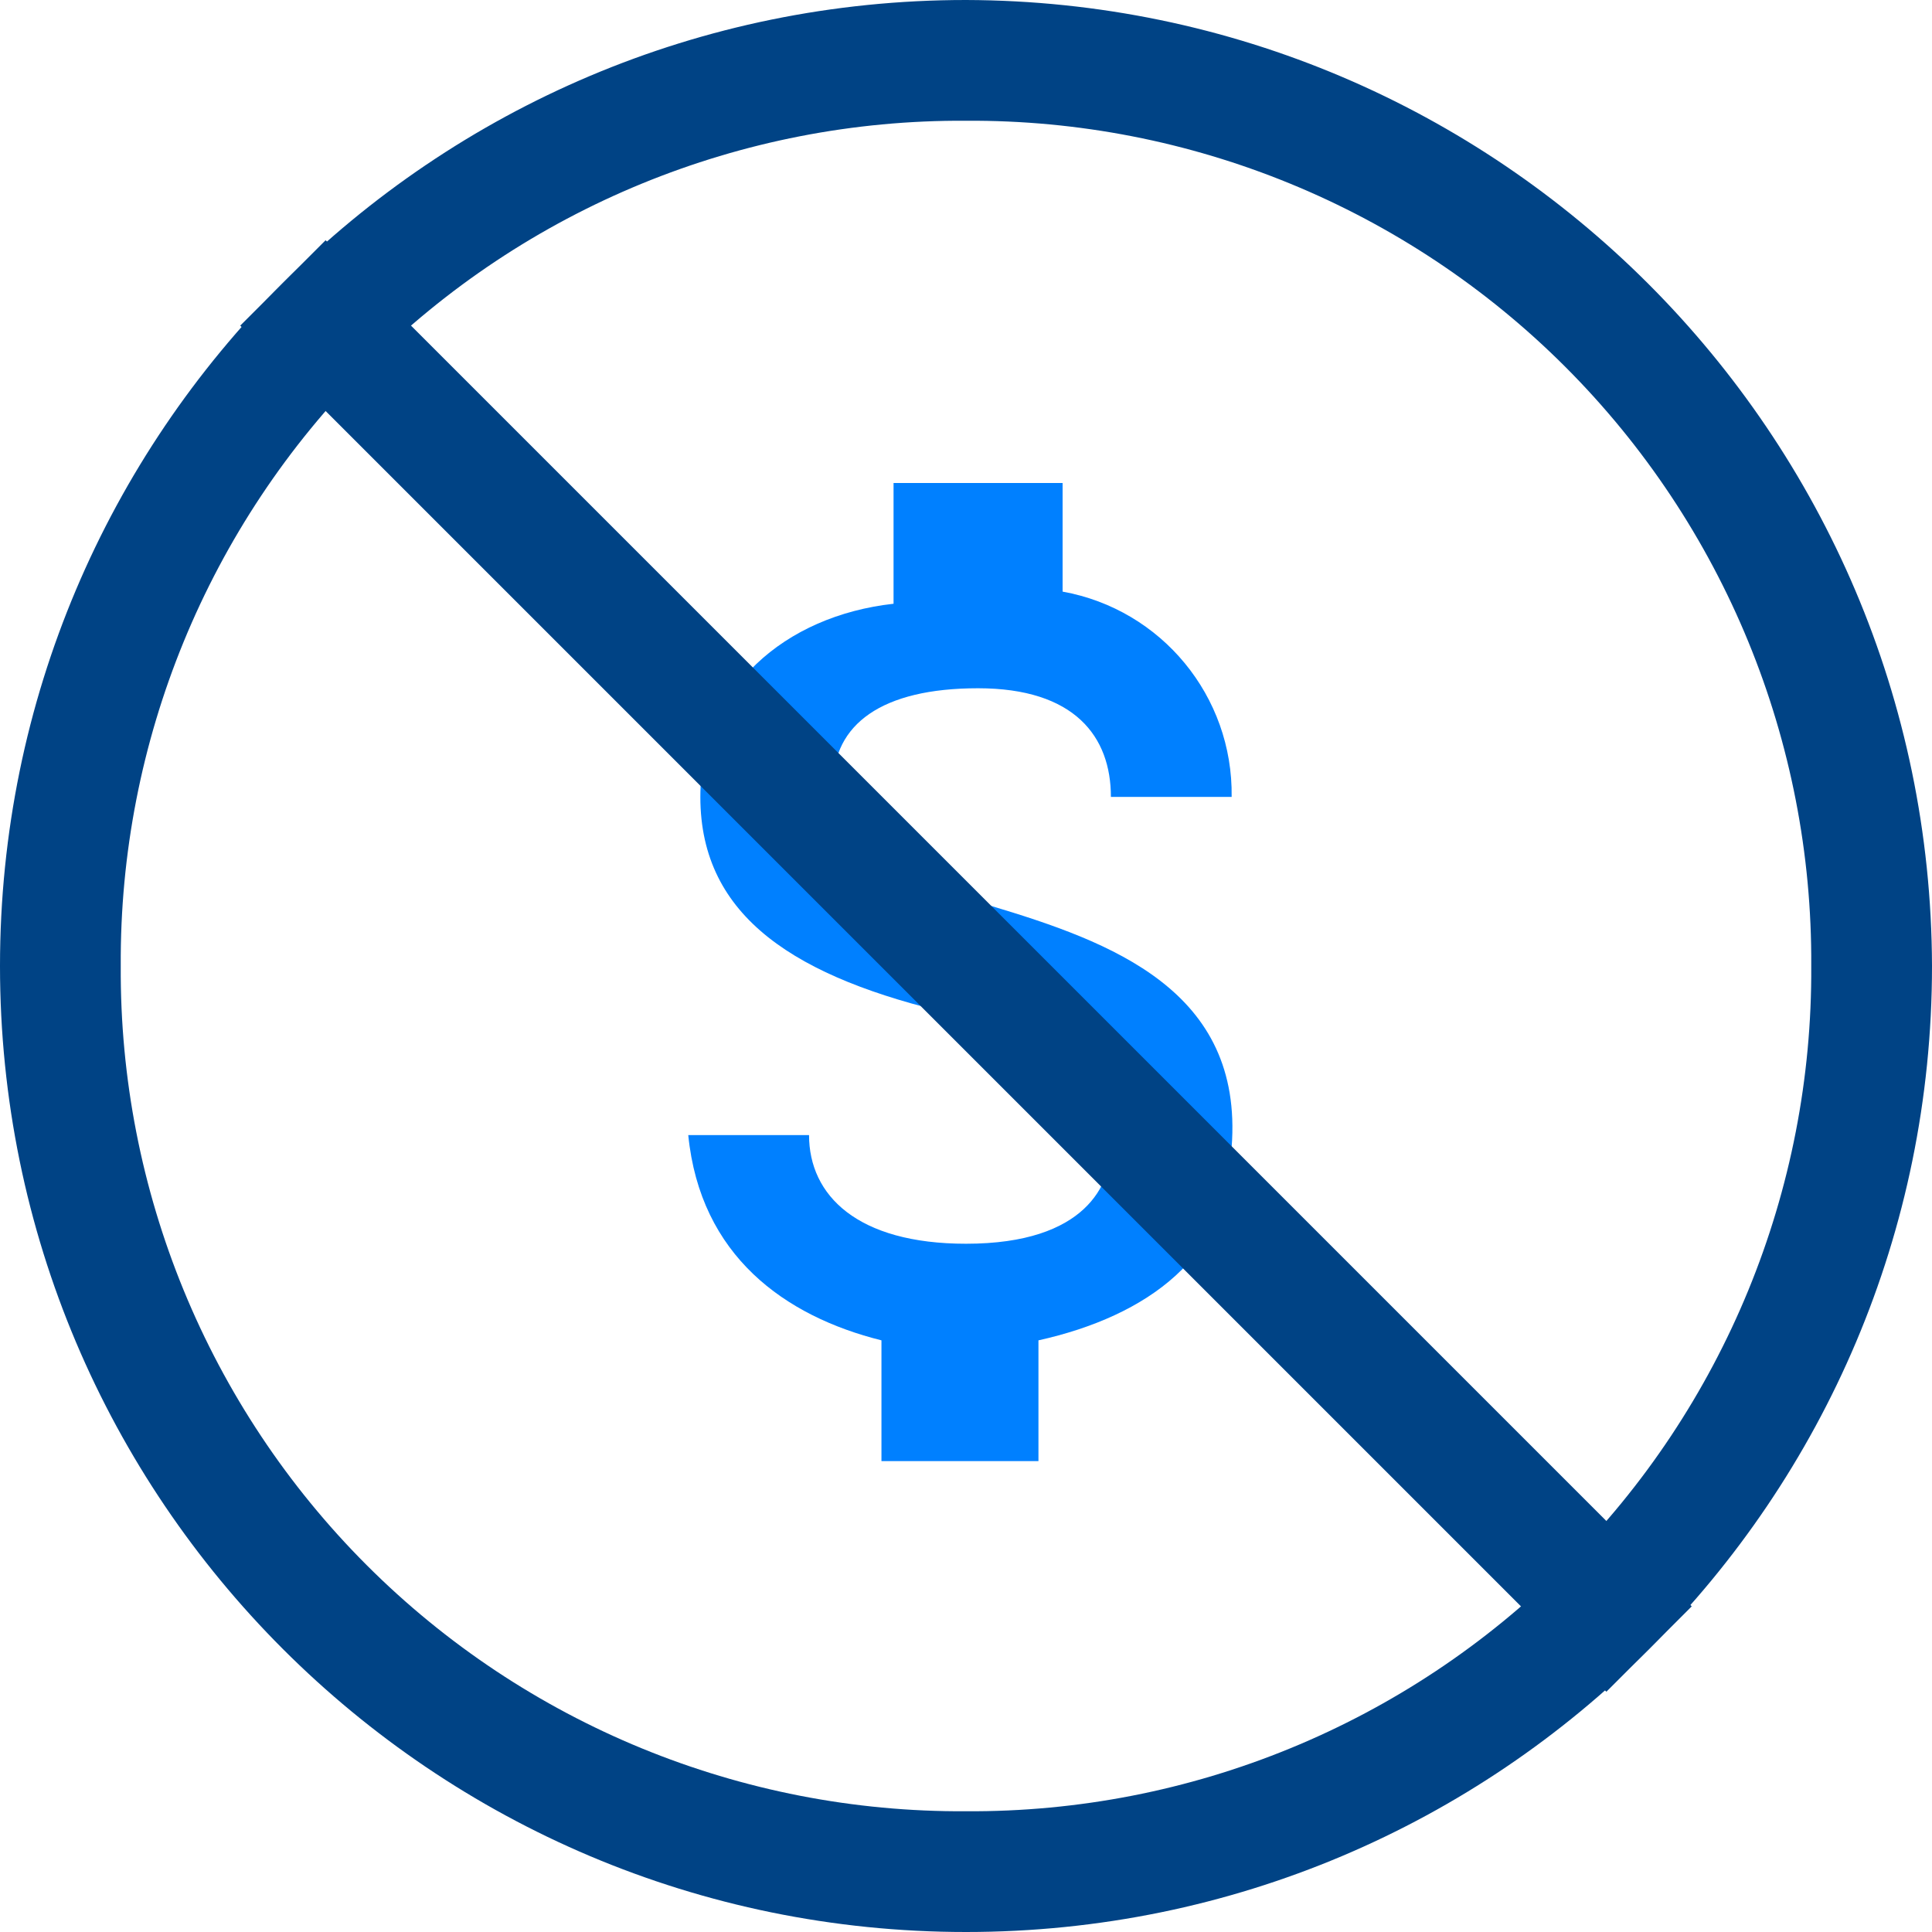
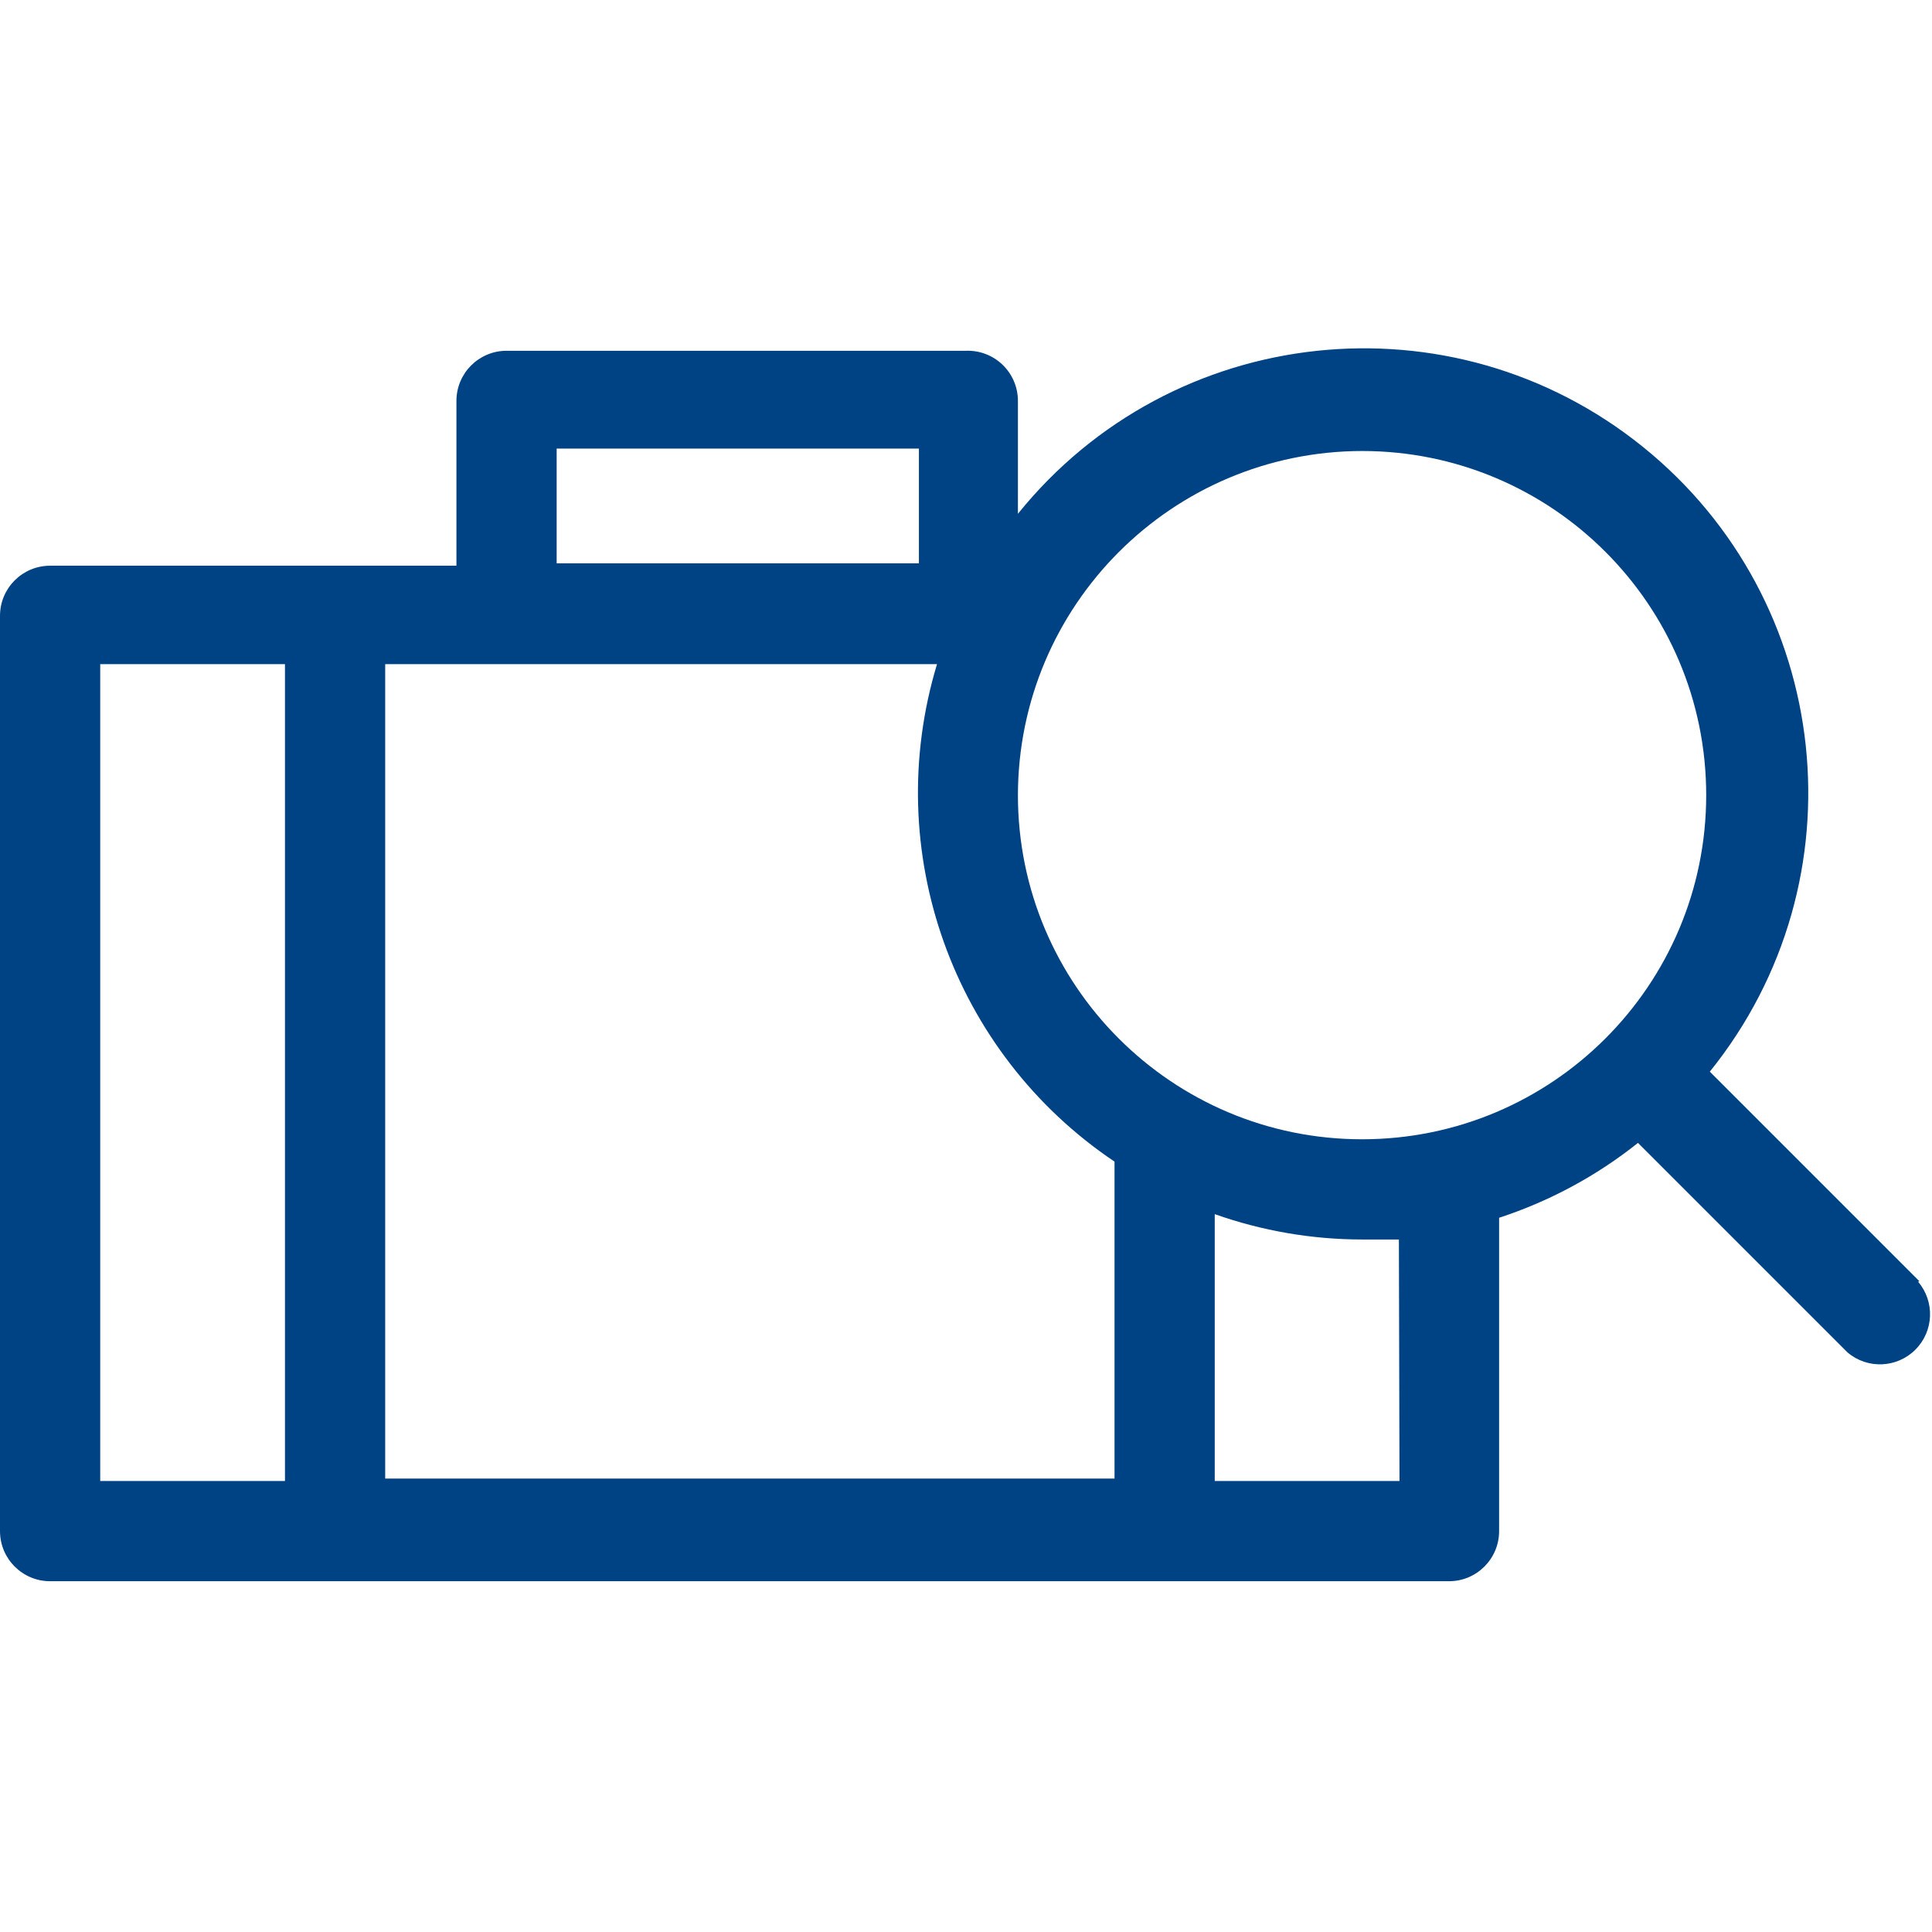
- <svg xmlns="http://www.w3.org/2000/svg" viewBox="-24103 -15396 50 50">
+ <svg xmlns="http://www.w3.org/2000/svg" viewBox="0 0 32 32">
  <defs>
-     <style>
-       .cls-1 {
-         fill: #0080ff;
-       }
- 
-       .cls-2 {
-         fill: #004385;
-       }
-     </style>
+     <style>.cls-1{fill:#004385;}</style>
  </defs>
-   <g id="Group_362" data-name="Group 362" transform="translate(-24103 -15396)">
-     <path id="Path_636" data-name="Path 636" class="cls-1" d="M13.512,14.937C10.388,14,9.45,13.375,9.45,11.812s1.25-2.5,3.75-2.5,3.438,1.25,3.438,2.812h3.125a5.32,5.32,0,0,0-4.375-5.313V4H11.013V7.125c-2.813.313-5,2.188-5,5,0,3.125,2.5,4.688,6.563,5.625,3.438.938,4.063,2.188,4.063,3.438,0,.938-.625,2.5-3.75,2.5-2.812,0-4.063-1.25-4.063-2.812H5.7c.312,3.125,2.5,4.688,5,5.312v3.125h4.063V26.188c2.812-.625,5-2.187,5-5C20.075,17.125,16.638,15.875,13.512,14.937Z" transform="translate(12.112 8.5)" />
-     <path id="Path_637" data-name="Path 637" class="cls-2" d="M25,0A25,25,0,1,0,50,25,25.073,25.073,0,0,0,25,0Zm0,46.875A21.74,21.74,0,0,1,3.125,25,21.74,21.74,0,0,1,25,3.125,21.74,21.74,0,0,1,46.875,25,21.74,21.74,0,0,1,25,46.875Z" />
-     <rect id="Rectangle_280" data-name="Rectangle 280" class="cls-2" width="3.125" height="50" transform="translate(6.217 8.427) rotate(-45)" />
-   </g>
+   <path id="inspection" class="cls-1" d="M31.79,21.22l-3.47-3.47A7.36,7.36,0,0,0,16.86,8.51V6.64A.83.83,0,0,0,16,5.81H8.39a.83.83,0,0,0-.83.83V9.37H.83a.83.83,0,0,0-.83.83V25.36a.83.83,0,0,0,.83.83H24a.83.83,0,0,0,.83-.83V20.17a7.35,7.35,0,0,0,2.3-1.24l3.47,3.47a.83.83,0,0,0,1.17-1.17ZM22.56,7.47a5.7,5.7,0,1,1-5.7,5.7h0A5.71,5.71,0,0,1,22.56,7.47ZM8.39,11h7.13a7.36,7.36,0,0,0,2.94,8.24v5.25H6.38V11Zm.83-3.57h6v1.9h-6ZM1.66,11H4.72V24.53H1.66ZM23.18,24.53H20.12V20.11a7.33,7.33,0,0,0,2.44.42l.61,0Z" />
</svg>
